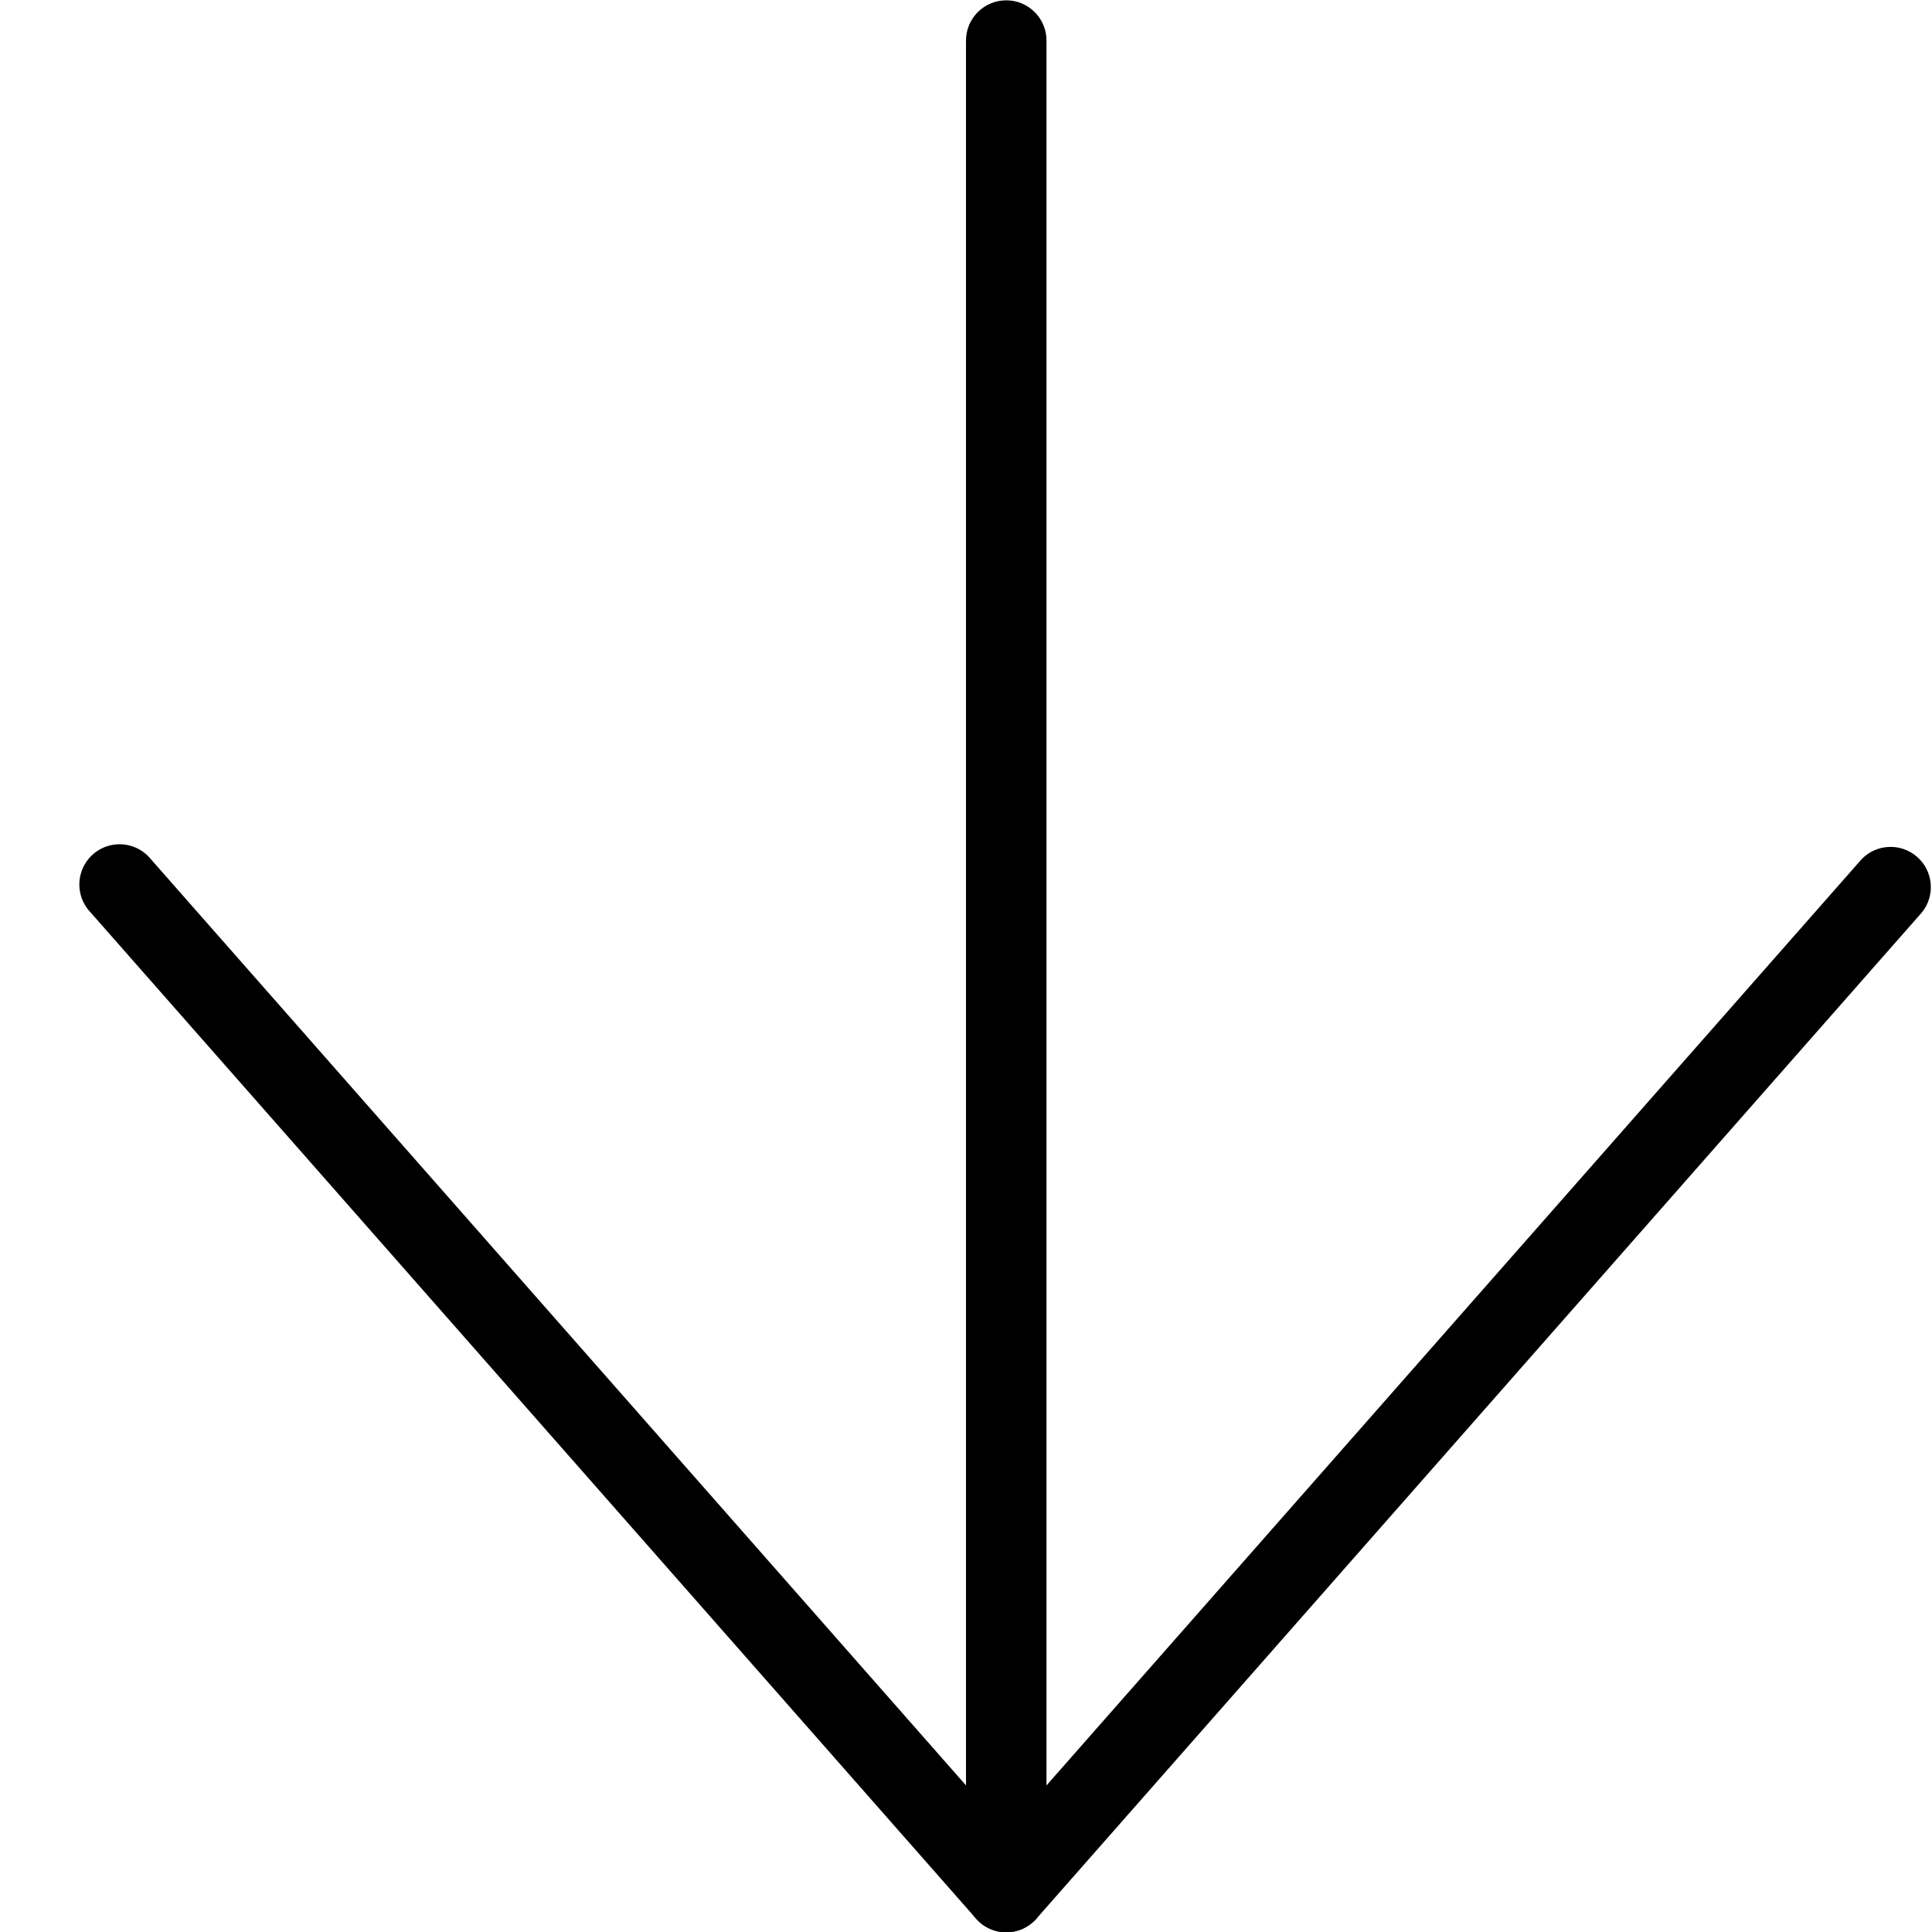
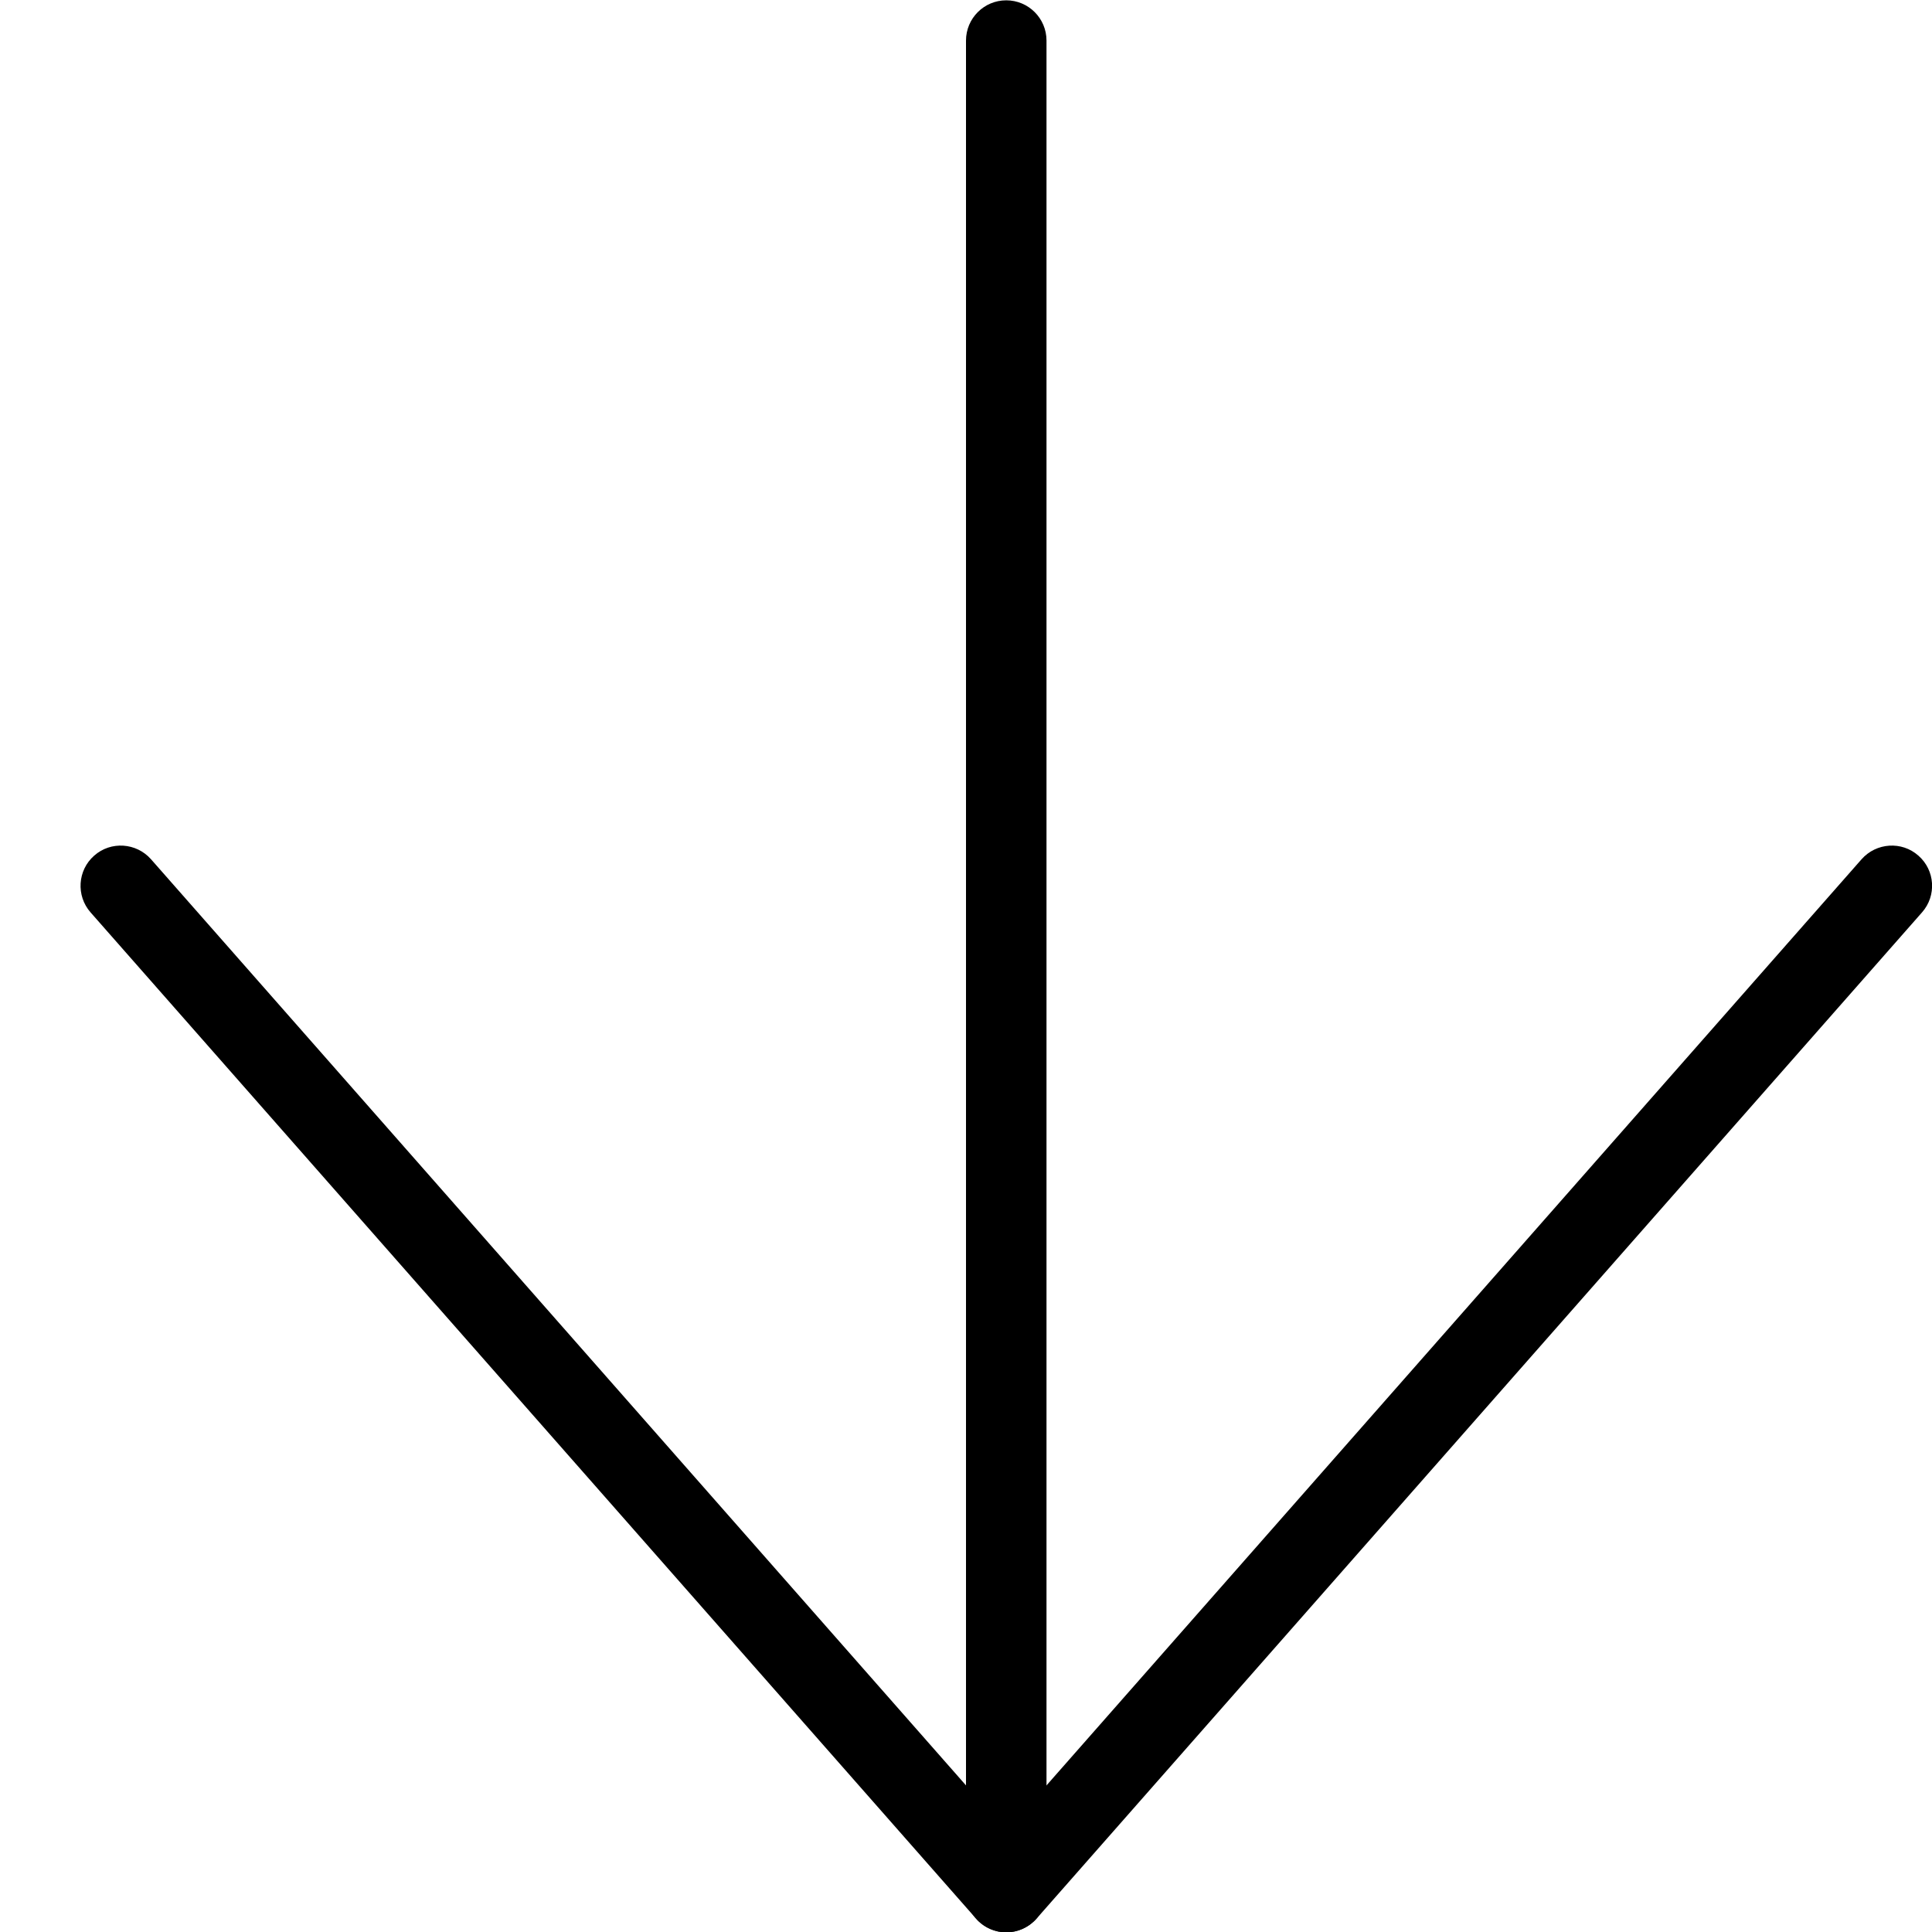
- <svg xmlns="http://www.w3.org/2000/svg" width="24" height="24">
-   <path d="M12.5 24.004a.5.5 0 0 1-.5-.5v-23a.5.5 0 0 1 1 0v23a.5.5 0 0 1-.5.5z" />
-   <path d="M12.5 24.004a.5.5 0 0 1-.375-.17l-11-12.5a.5.5 0 1 1 .75-.66L12.5 22.747l10.625-12.073a.5.5 0 0 1 .75.66l-11 12.5a.502.502 0 0 1-.375.17z" />
+ <svg xmlns="http://www.w3.org/2000/svg" version="1.1" id="Outline_Icons" x="0px" y="0px" width="24px" height="24px" viewBox="0 0 24 24" enable-background="new 0 0 24 24" xml:space="preserve">
+   <g>
+     <g>
+       <path d="M12.5,24.004c-0.276,0-0.5-0.224-0.5-0.5v-23c0-0.276,0.224-0.5,0.5-0.5s0.5,0.224,0.5,0.5v23    C13,23.78,12.776,24.004,12.5,24.004z" />
+     </g>
+     <g>
+       <path d="M12.5,24.004c-0.144,0-0.28-0.062-0.375-0.17l-11-12.5c-0.182-0.207-0.162-0.523,0.045-0.705    c0.206-0.183,0.523-0.162,0.706,0.045L12.5,22.747l10.625-12.073c0.183-0.207,0.5-0.228,0.706-0.045    c0.208,0.182,0.228,0.498,0.045,0.705l-11,12.5C12.78,23.942,12.644,24.004,12.5,24.004z" />
+     </g>
+   </g>
</svg>
